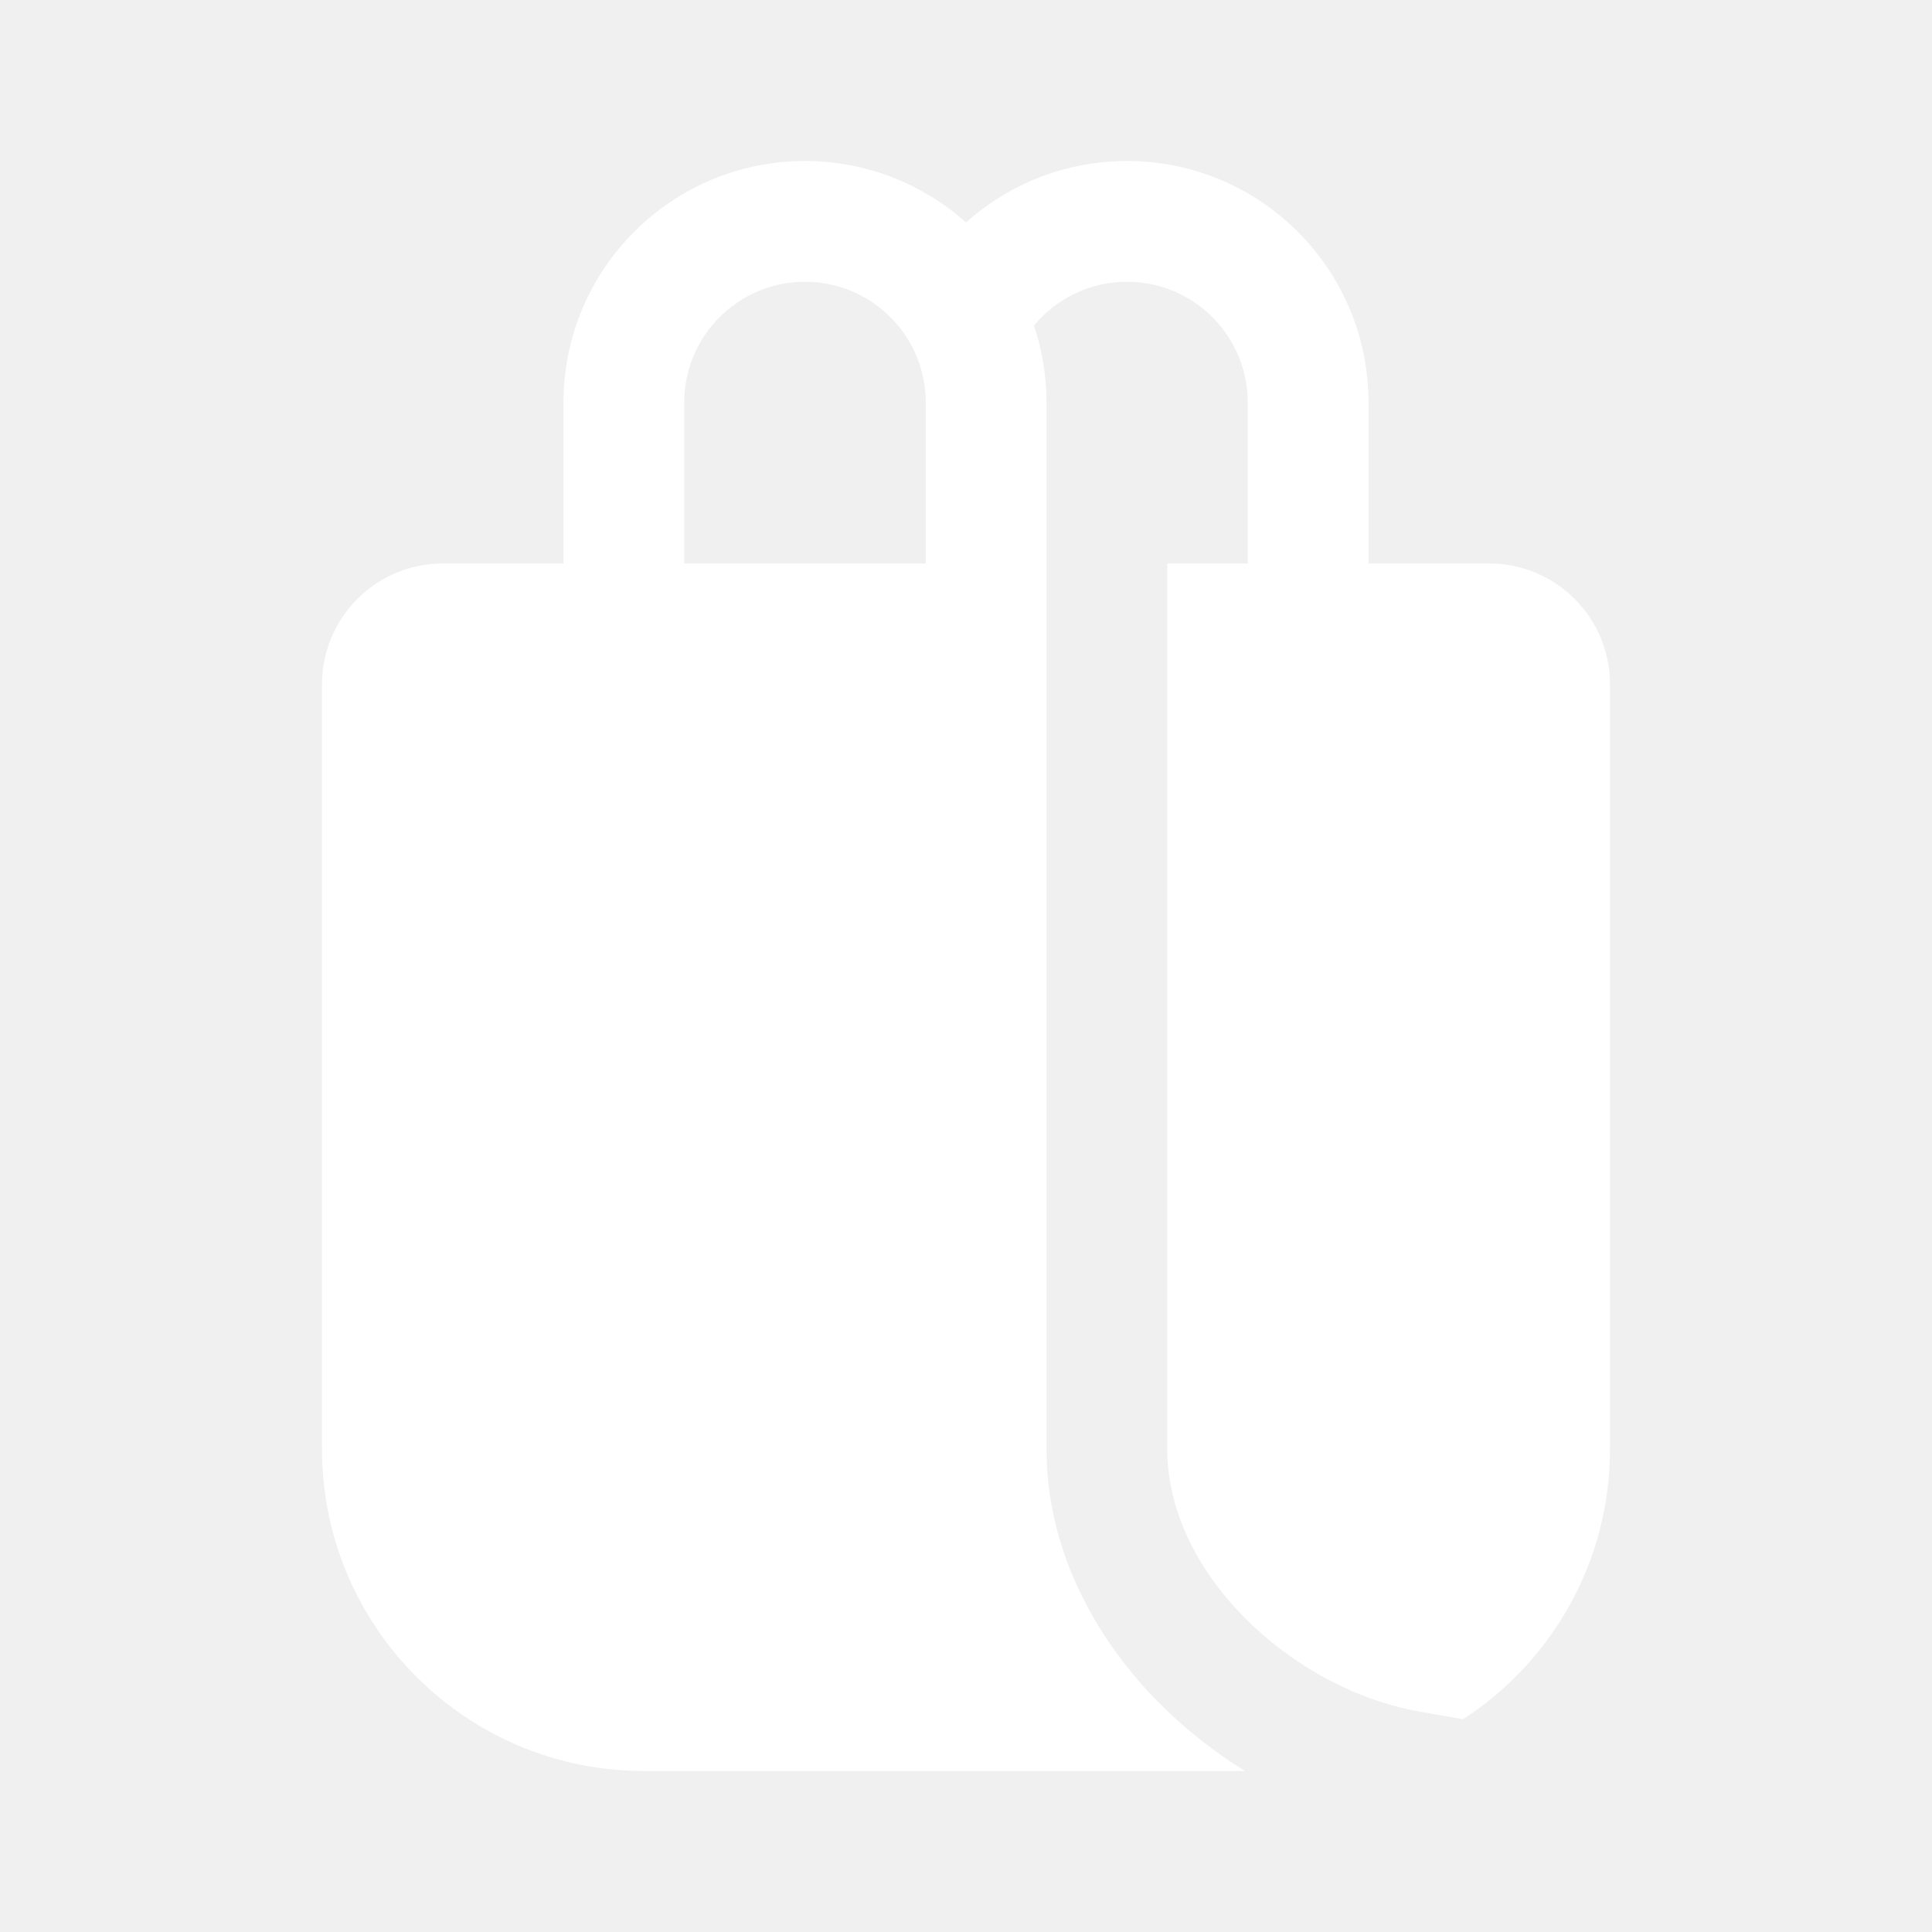
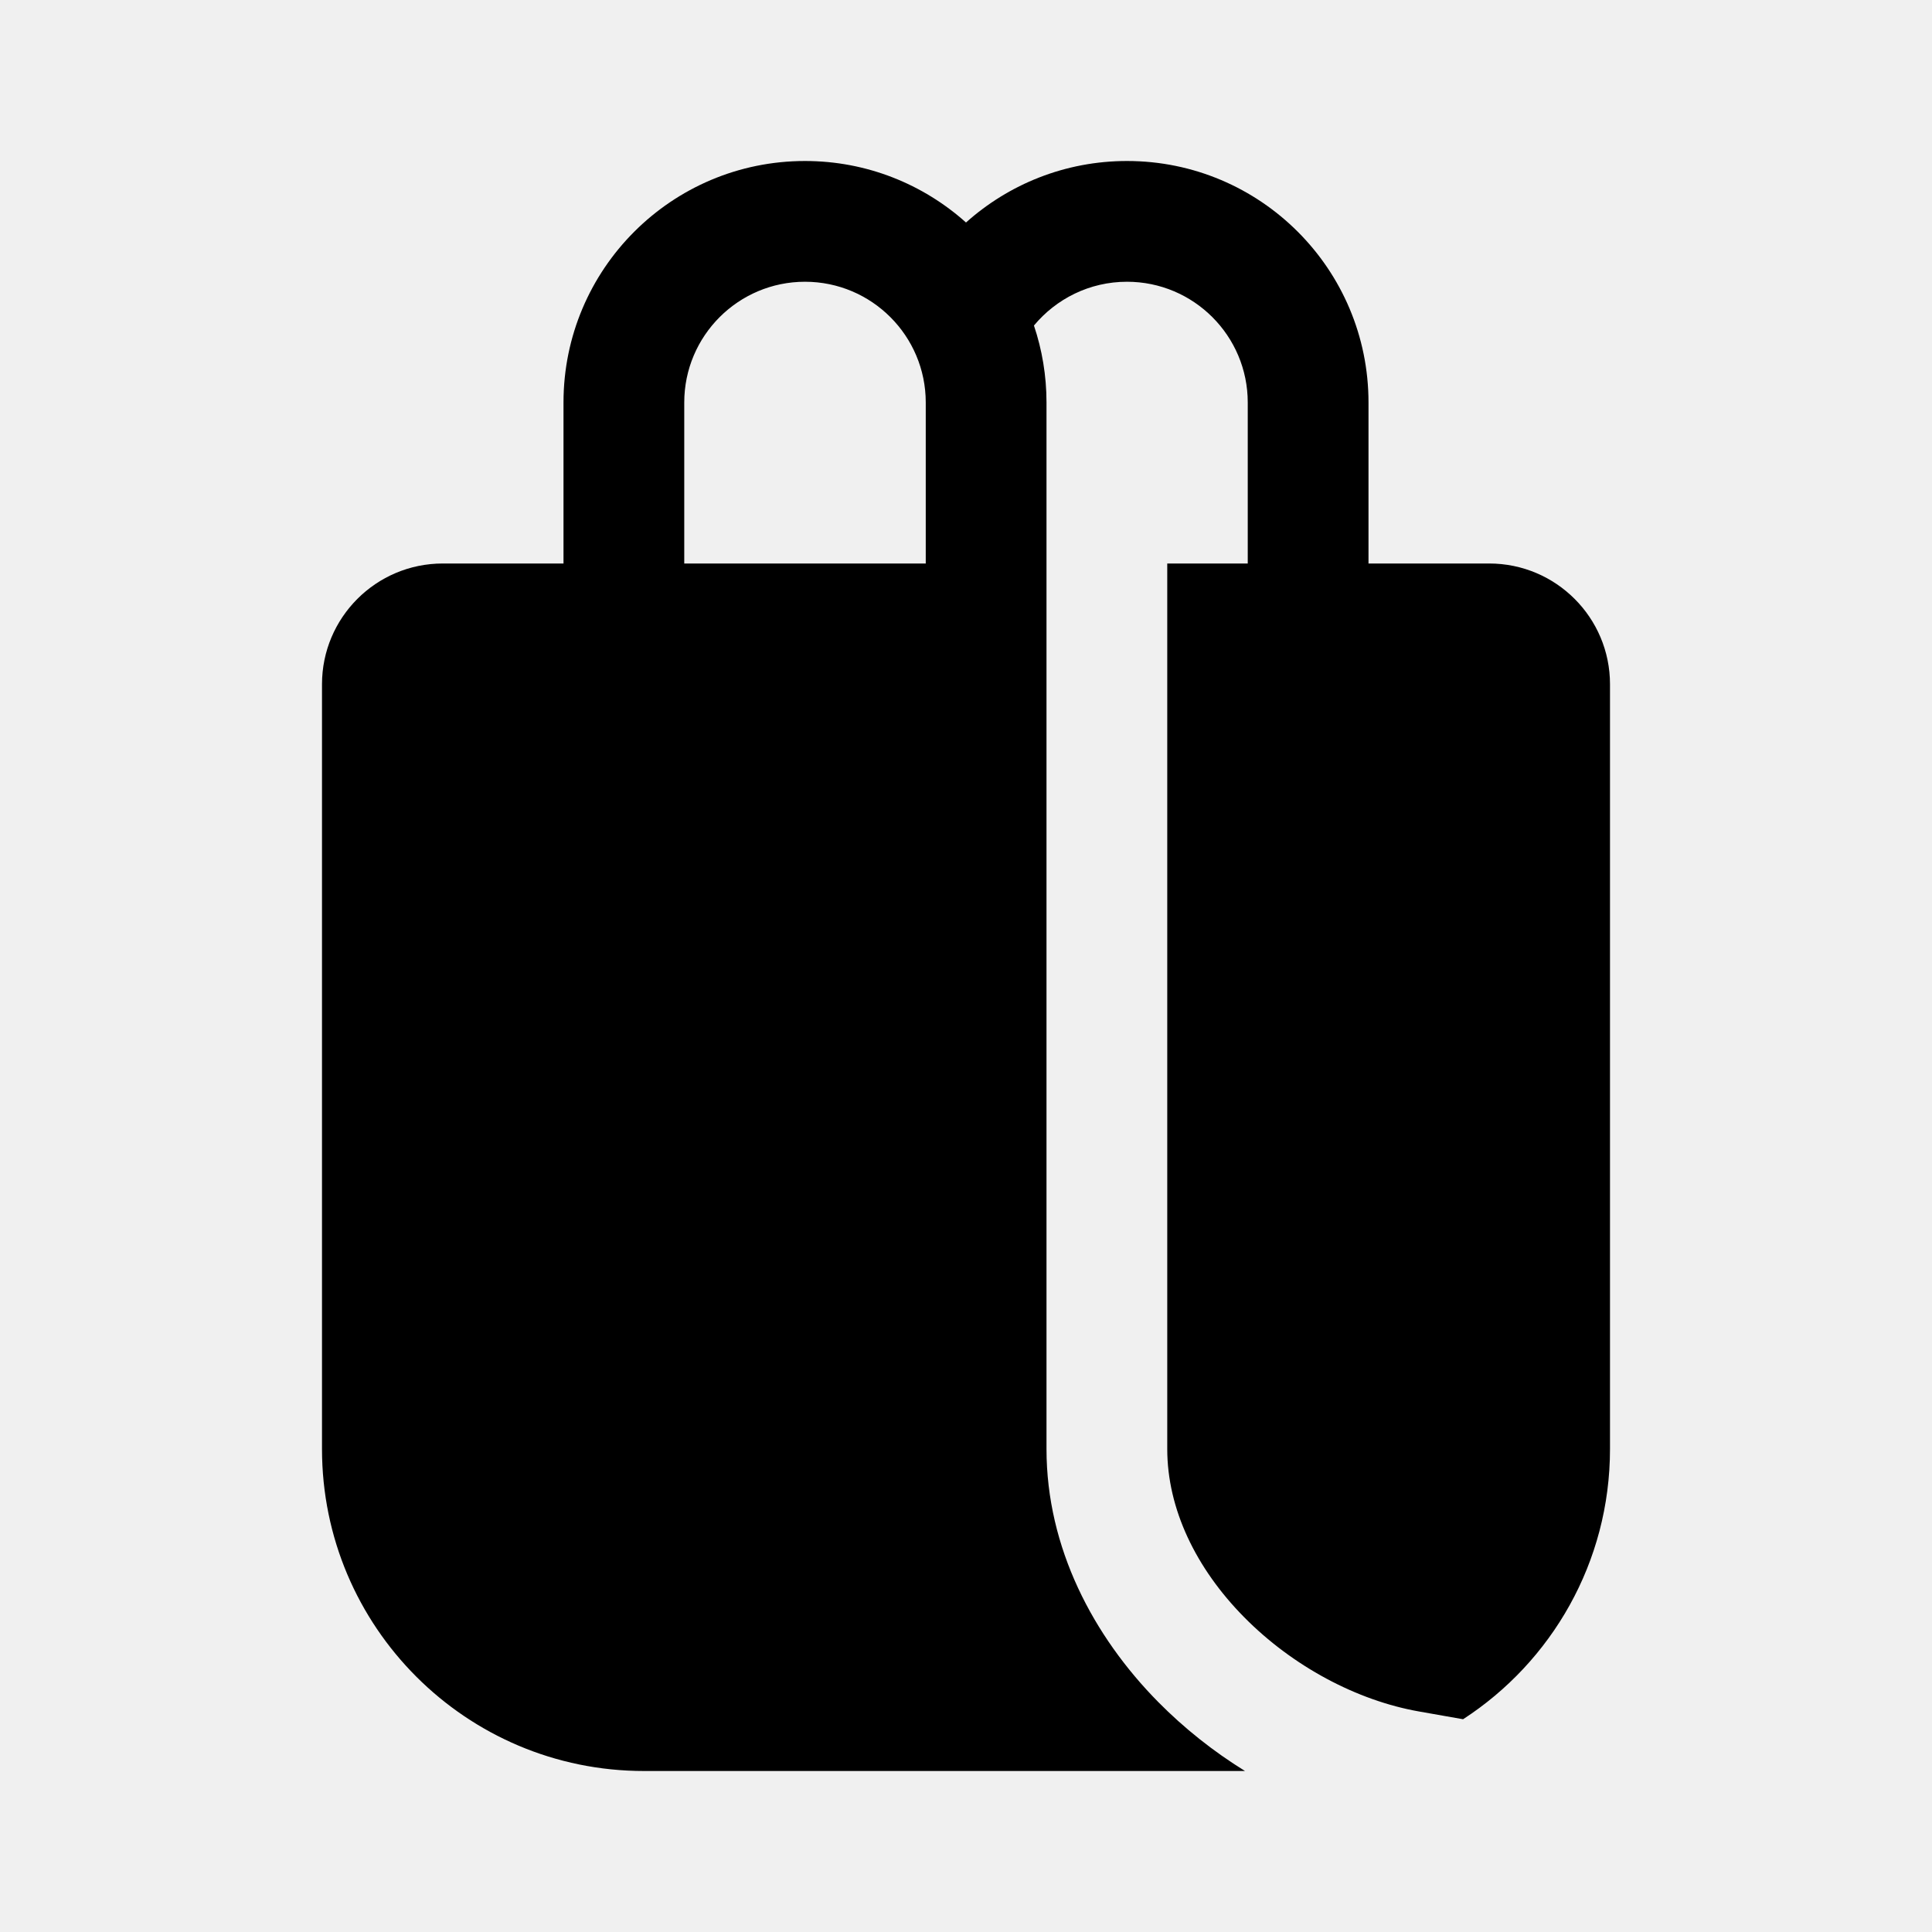
<svg xmlns="http://www.w3.org/2000/svg" width="24" height="24" viewBox="0 0 24 24" fill="none">
-   <path d="M7 7V5C7 3.343 8.343 2 10 2C10.768 2 11.469 2.289 12 2.764C12.531 2.289 13.232 2 14 2C15.657 2 17 3.343 17 5V7H18.5C19.328 7 20 7.672 20 8.5V18C20 19.407 19.274 20.644 18.175 21.357L17.63 21.261C16.855 21.125 16.056 20.698 15.455 20.089C14.854 19.48 14.5 18.742 14.5 18V7H15.5V5C15.5 4.172 14.828 3.5 14 3.5C13.535 3.5 13.12 3.712 12.844 4.044C12.945 4.344 13 4.666 13 5V18C13 19.229 13.582 20.326 14.387 21.142C14.709 21.468 15.074 21.758 15.466 22H8C5.791 22 4 20.209 4 18V8.5C4 7.672 4.672 7 5.5 7H7ZM8.5 5V7H11.5V5C11.5 4.172 10.828 3.5 10 3.5C9.172 3.5 8.5 4.172 8.5 5Z" fill="white" />
+   <path d="M7 7V5C7 3.343 8.343 2 10 2C10.768 2 11.469 2.289 12 2.764C12.531 2.289 13.232 2 14 2C15.657 2 17 3.343 17 5V7H18.5C19.328 7 20 7.672 20 8.5V18C20 19.407 19.274 20.644 18.175 21.357L17.63 21.261C16.855 21.125 16.056 20.698 15.455 20.089C14.854 19.48 14.5 18.742 14.5 18V7H15.5V5C15.5 4.172 14.828 3.5 14 3.5C13.535 3.5 13.12 3.712 12.844 4.044C12.945 4.344 13 4.666 13 5V18C13 19.229 13.582 20.326 14.387 21.142C14.709 21.468 15.074 21.758 15.466 22H8C5.791 22 4 20.209 4 18V8.5C4 7.672 4.672 7 5.5 7H7ZM8.5 5V7H11.5V5C11.5 4.172 10.828 3.5 10 3.5C9.172 3.5 8.5 4.172 8.5 5Z" fill="currentColor" />
</svg>
